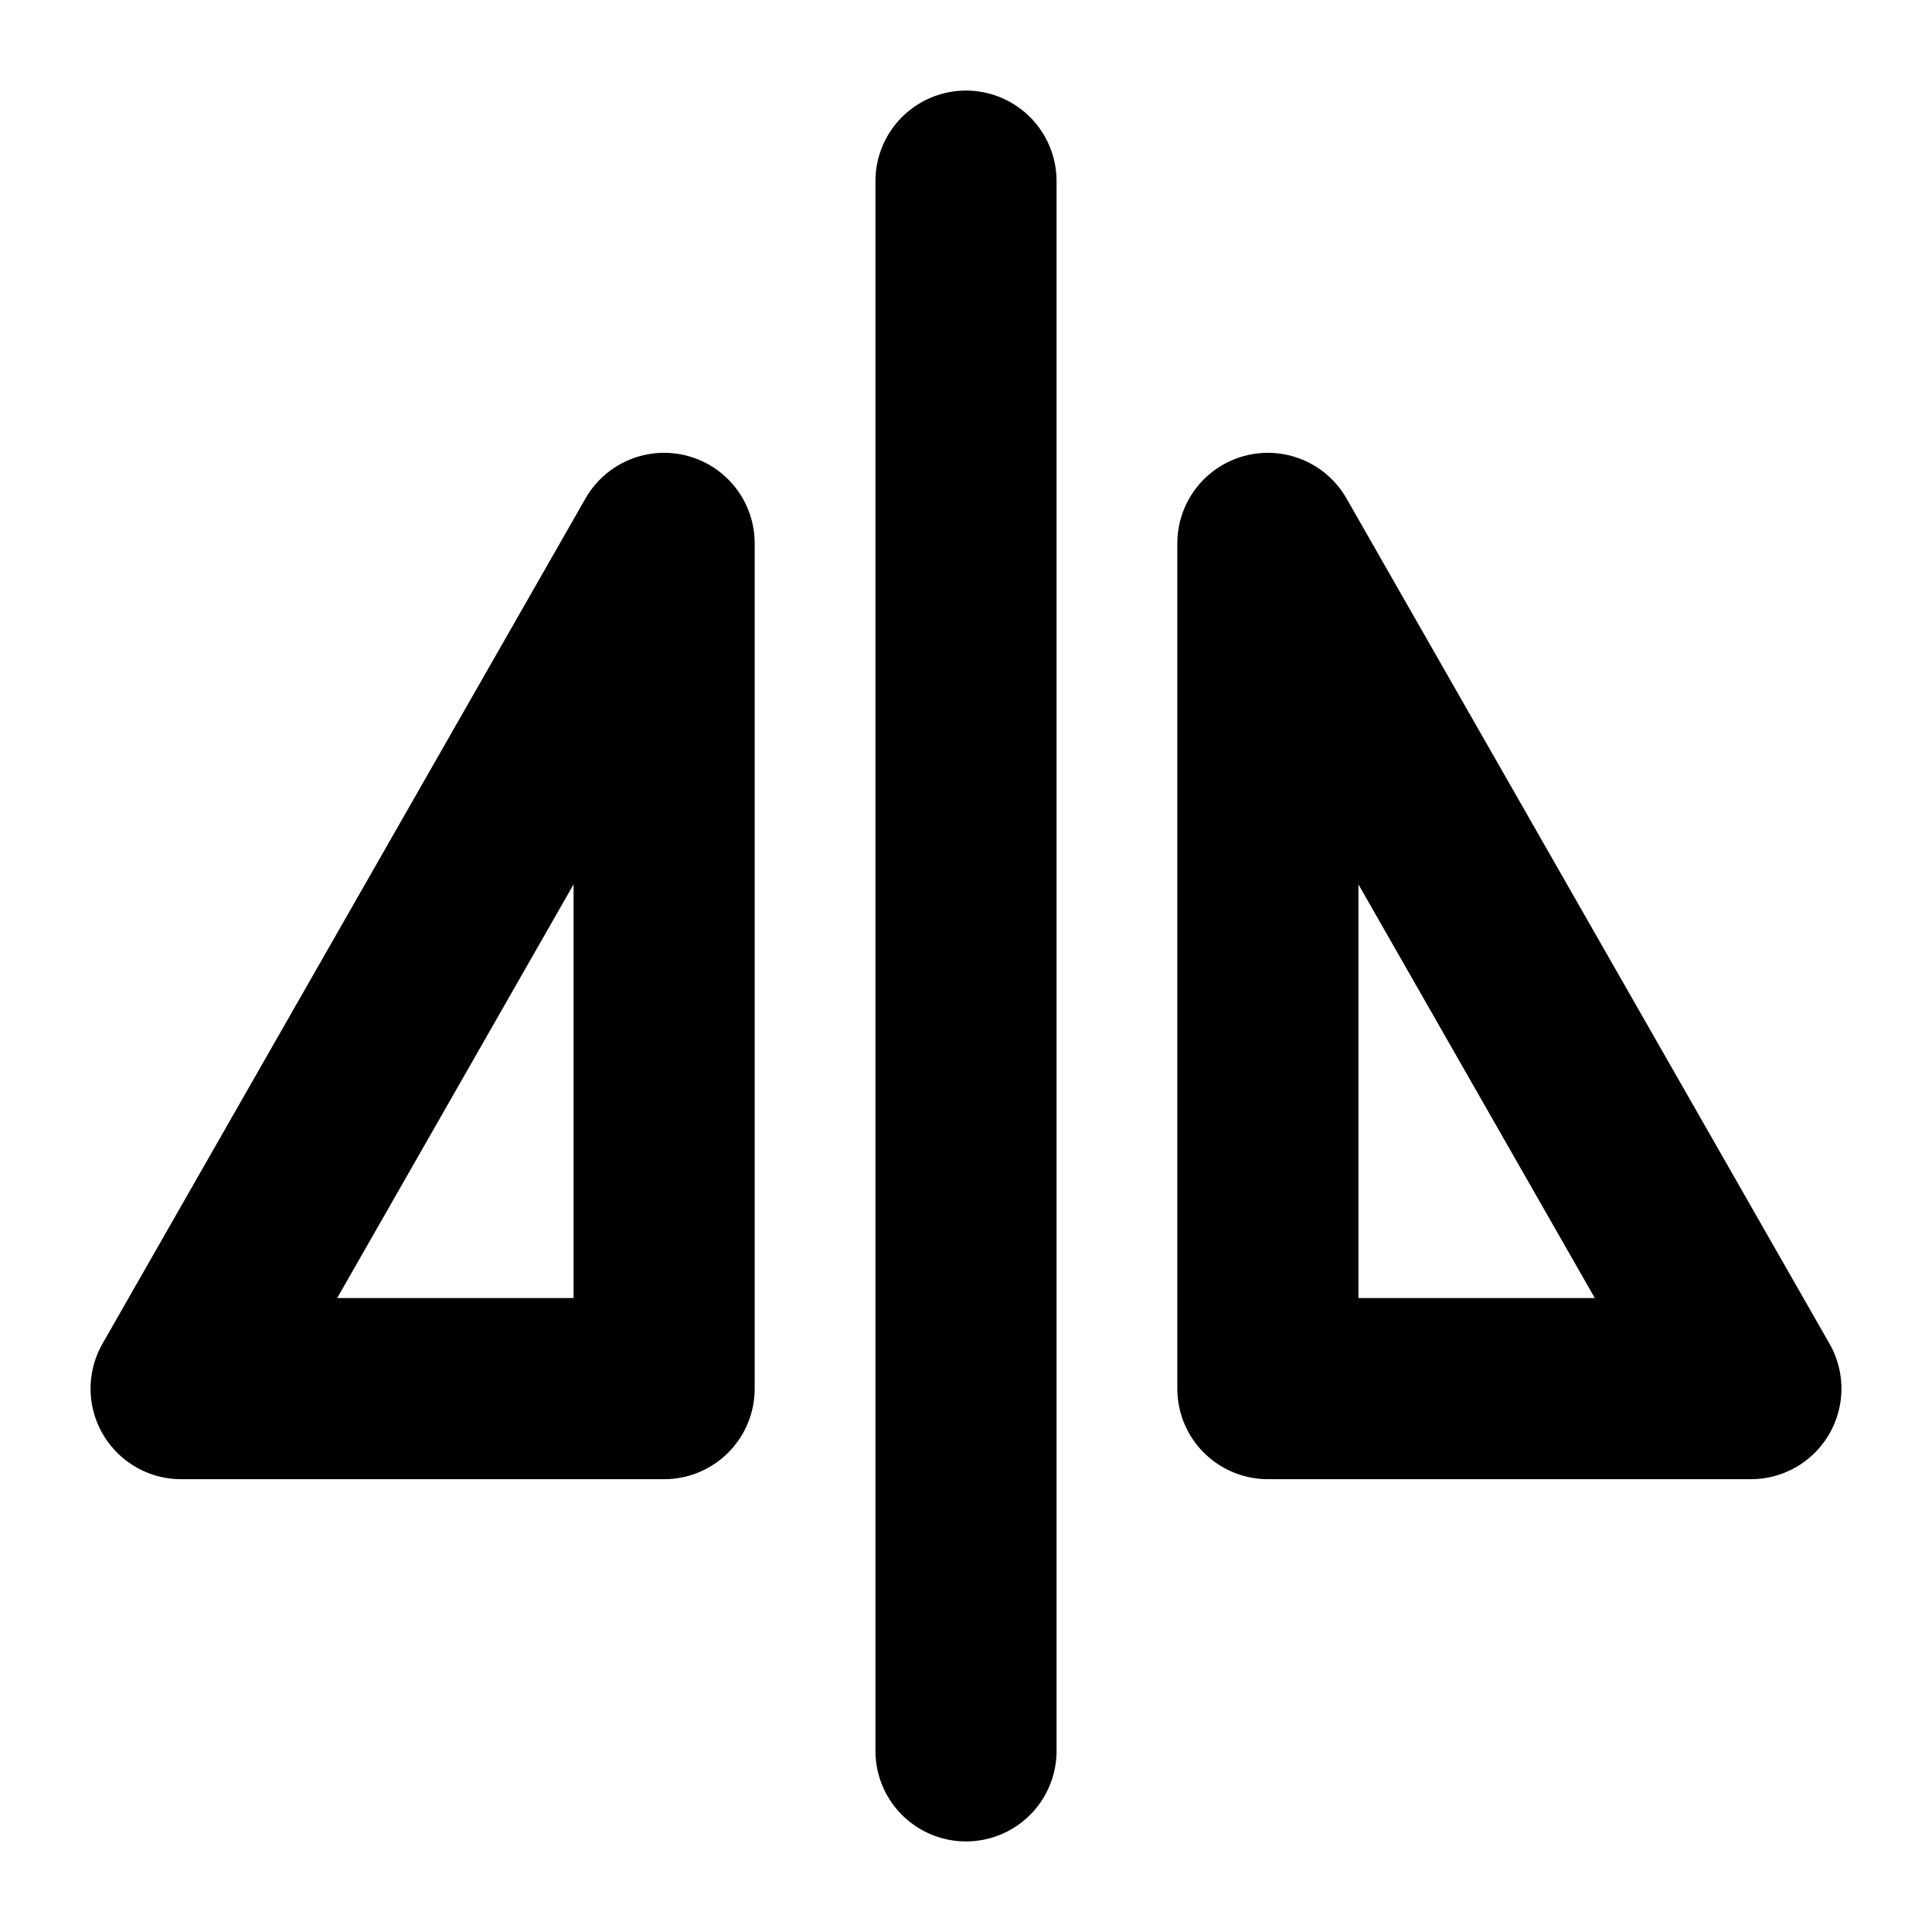
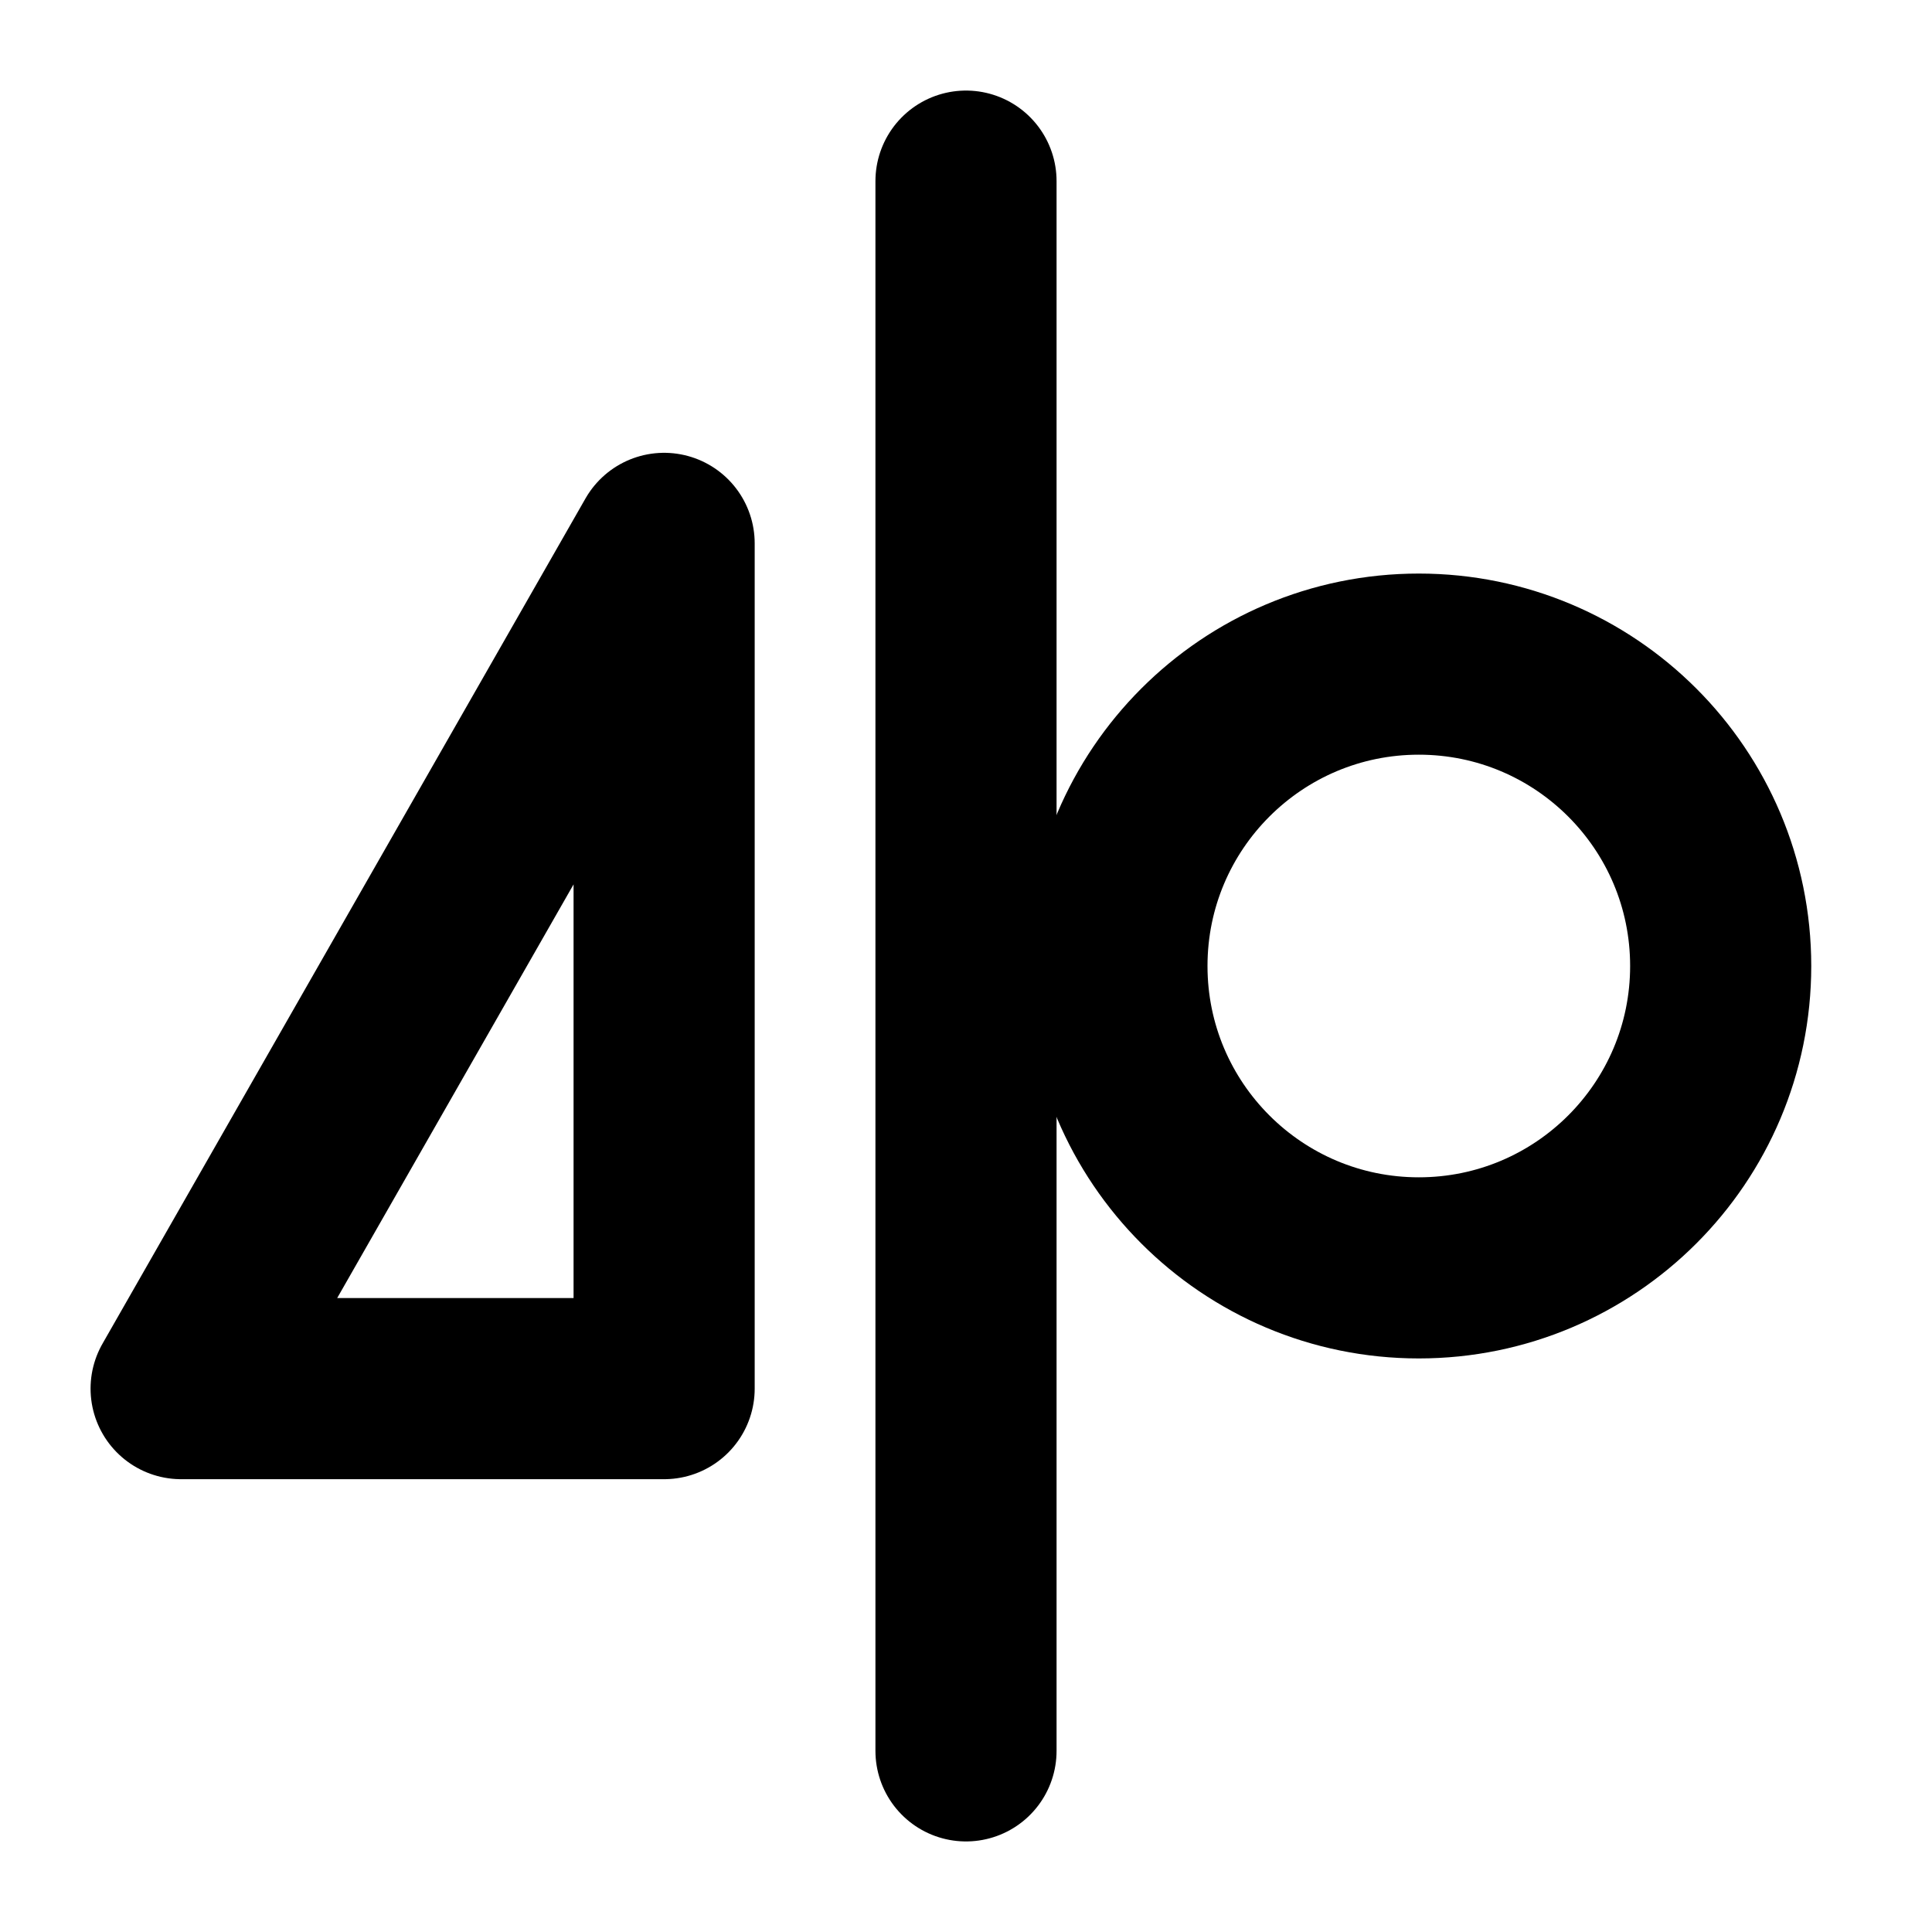
<svg xmlns="http://www.w3.org/2000/svg" width="16" height="16" viewBox="0 0 16 16" fill="none" stroke="currentColor" stroke-width="1.5" stroke-linecap="round" stroke-linejoin="round">
  <path d="M8 1.5v13" />
  <path d="M5.5 4.5l-4 7h4z" />
-   <path d="M10.5 4.5l4 7h-4z" />
+   <circle cx="11.75" cy="8" r="2.5" />
</svg>
